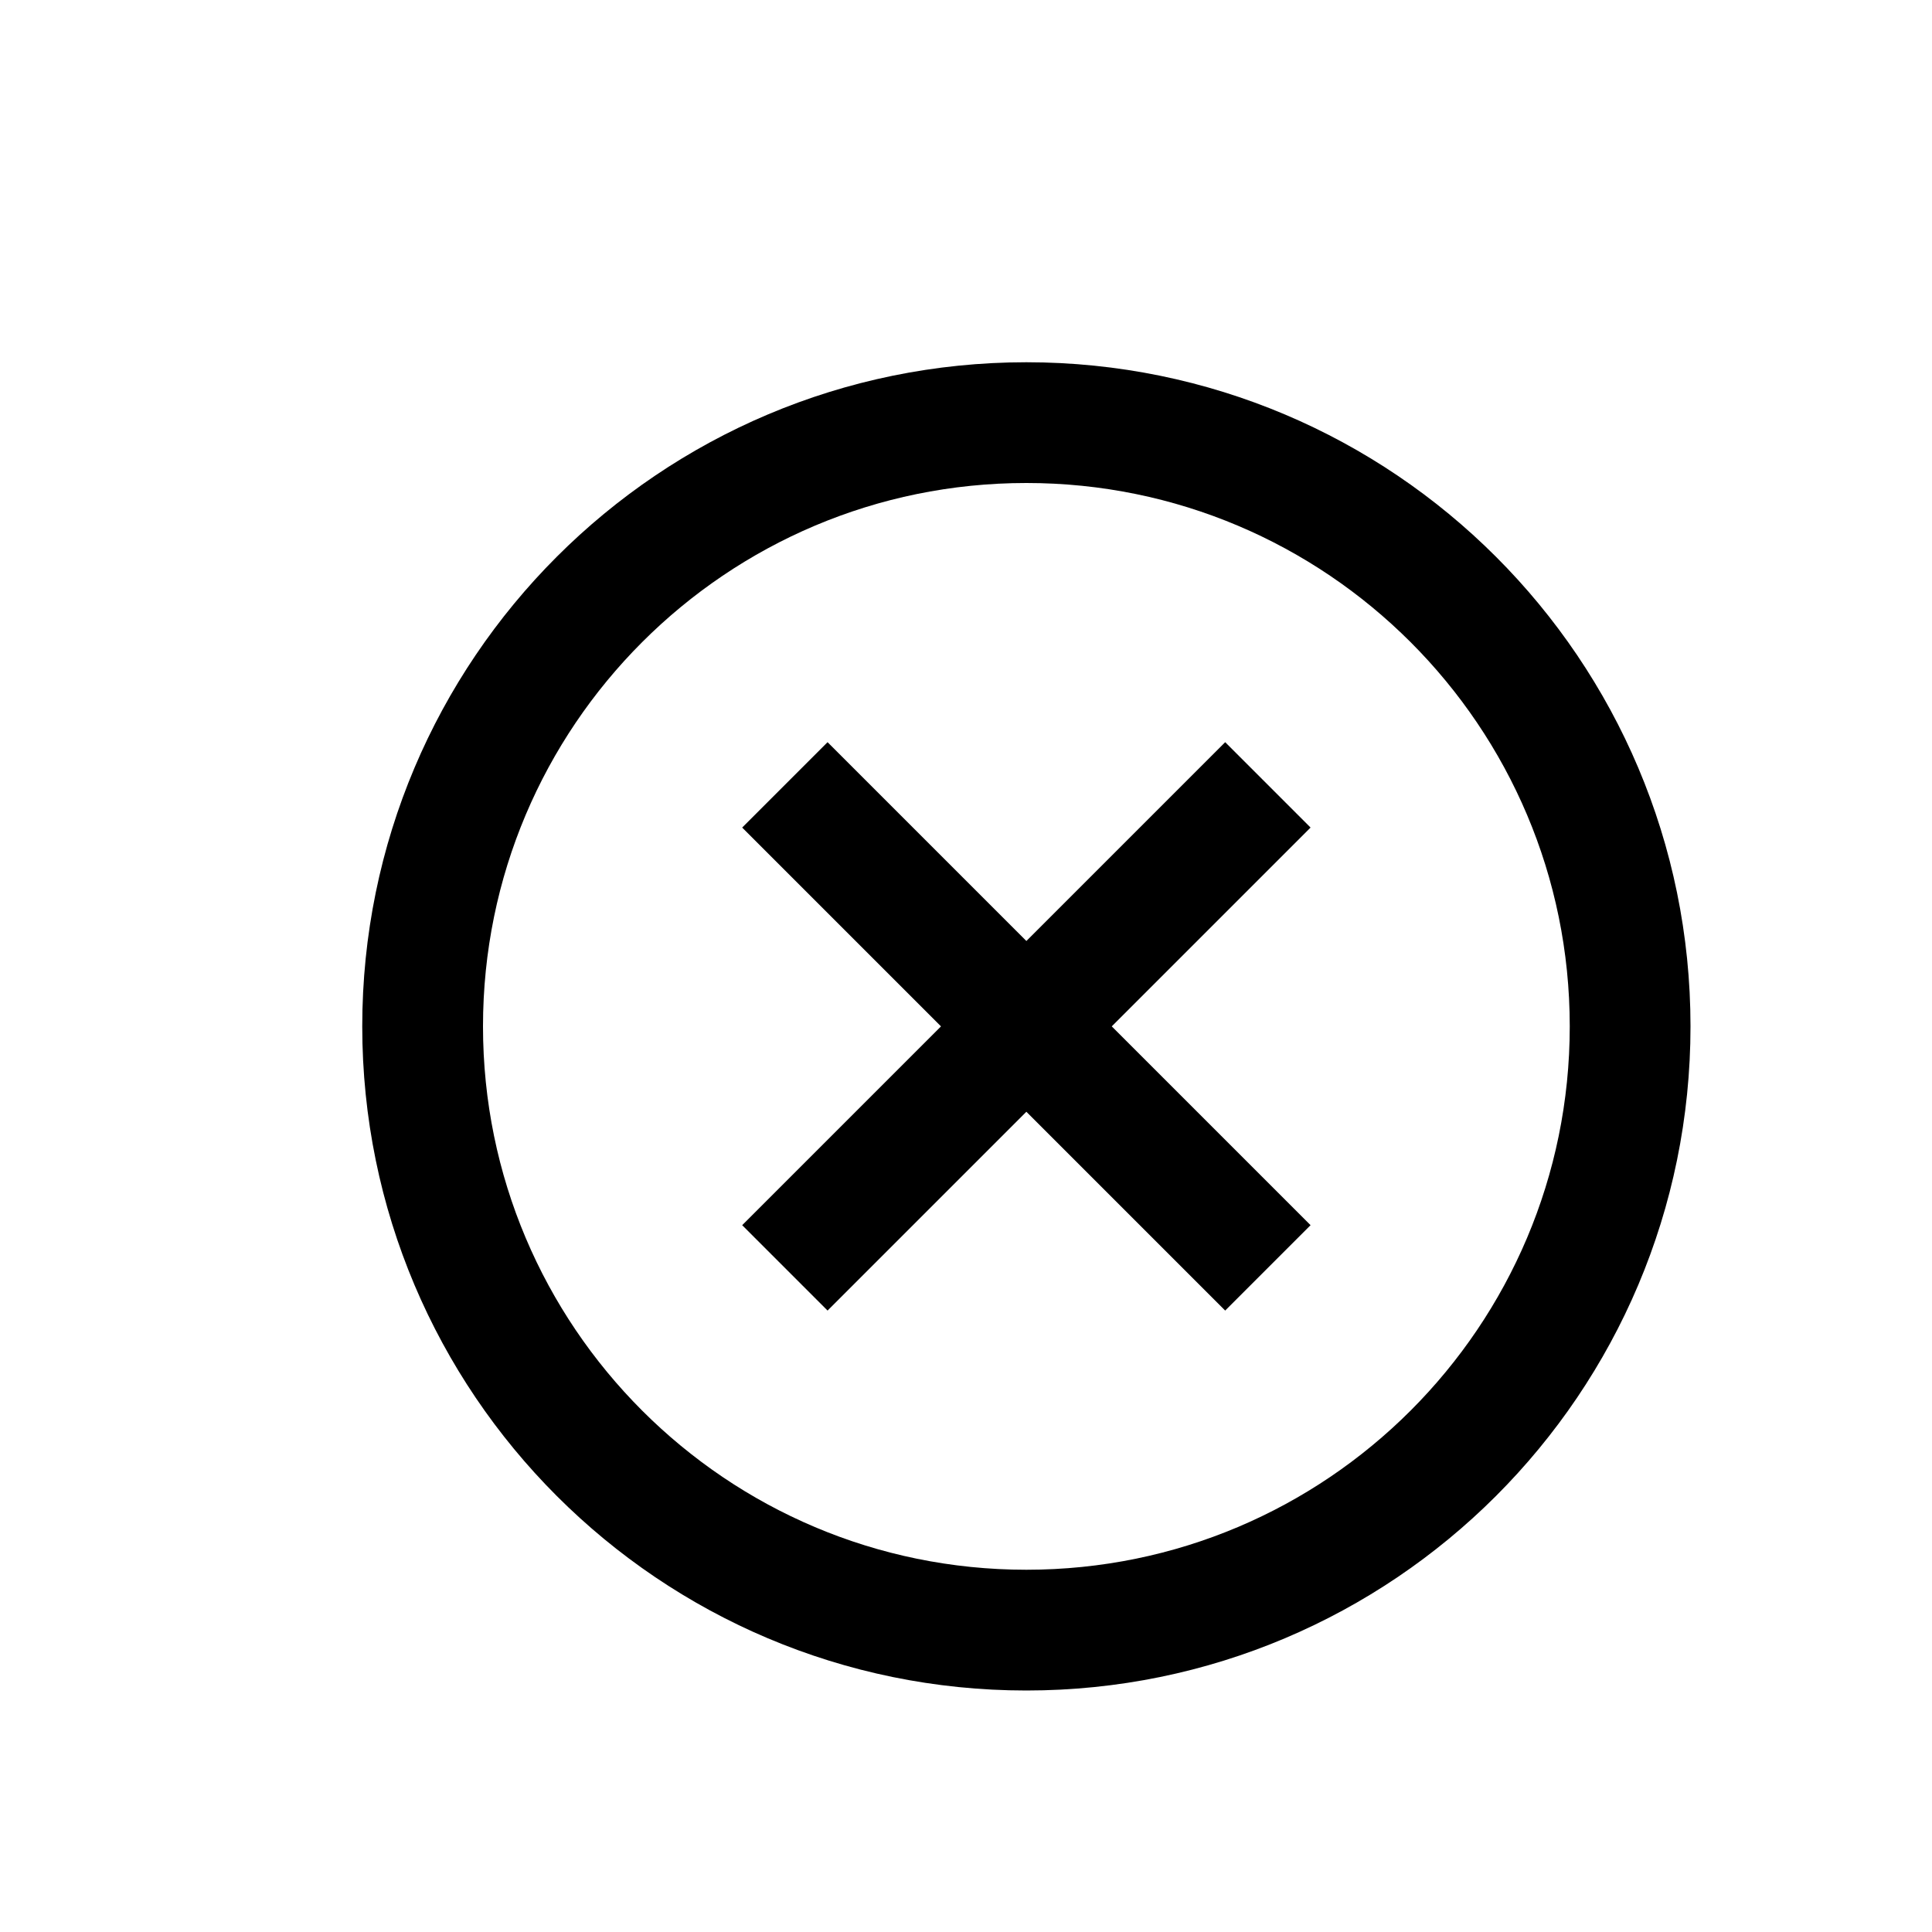
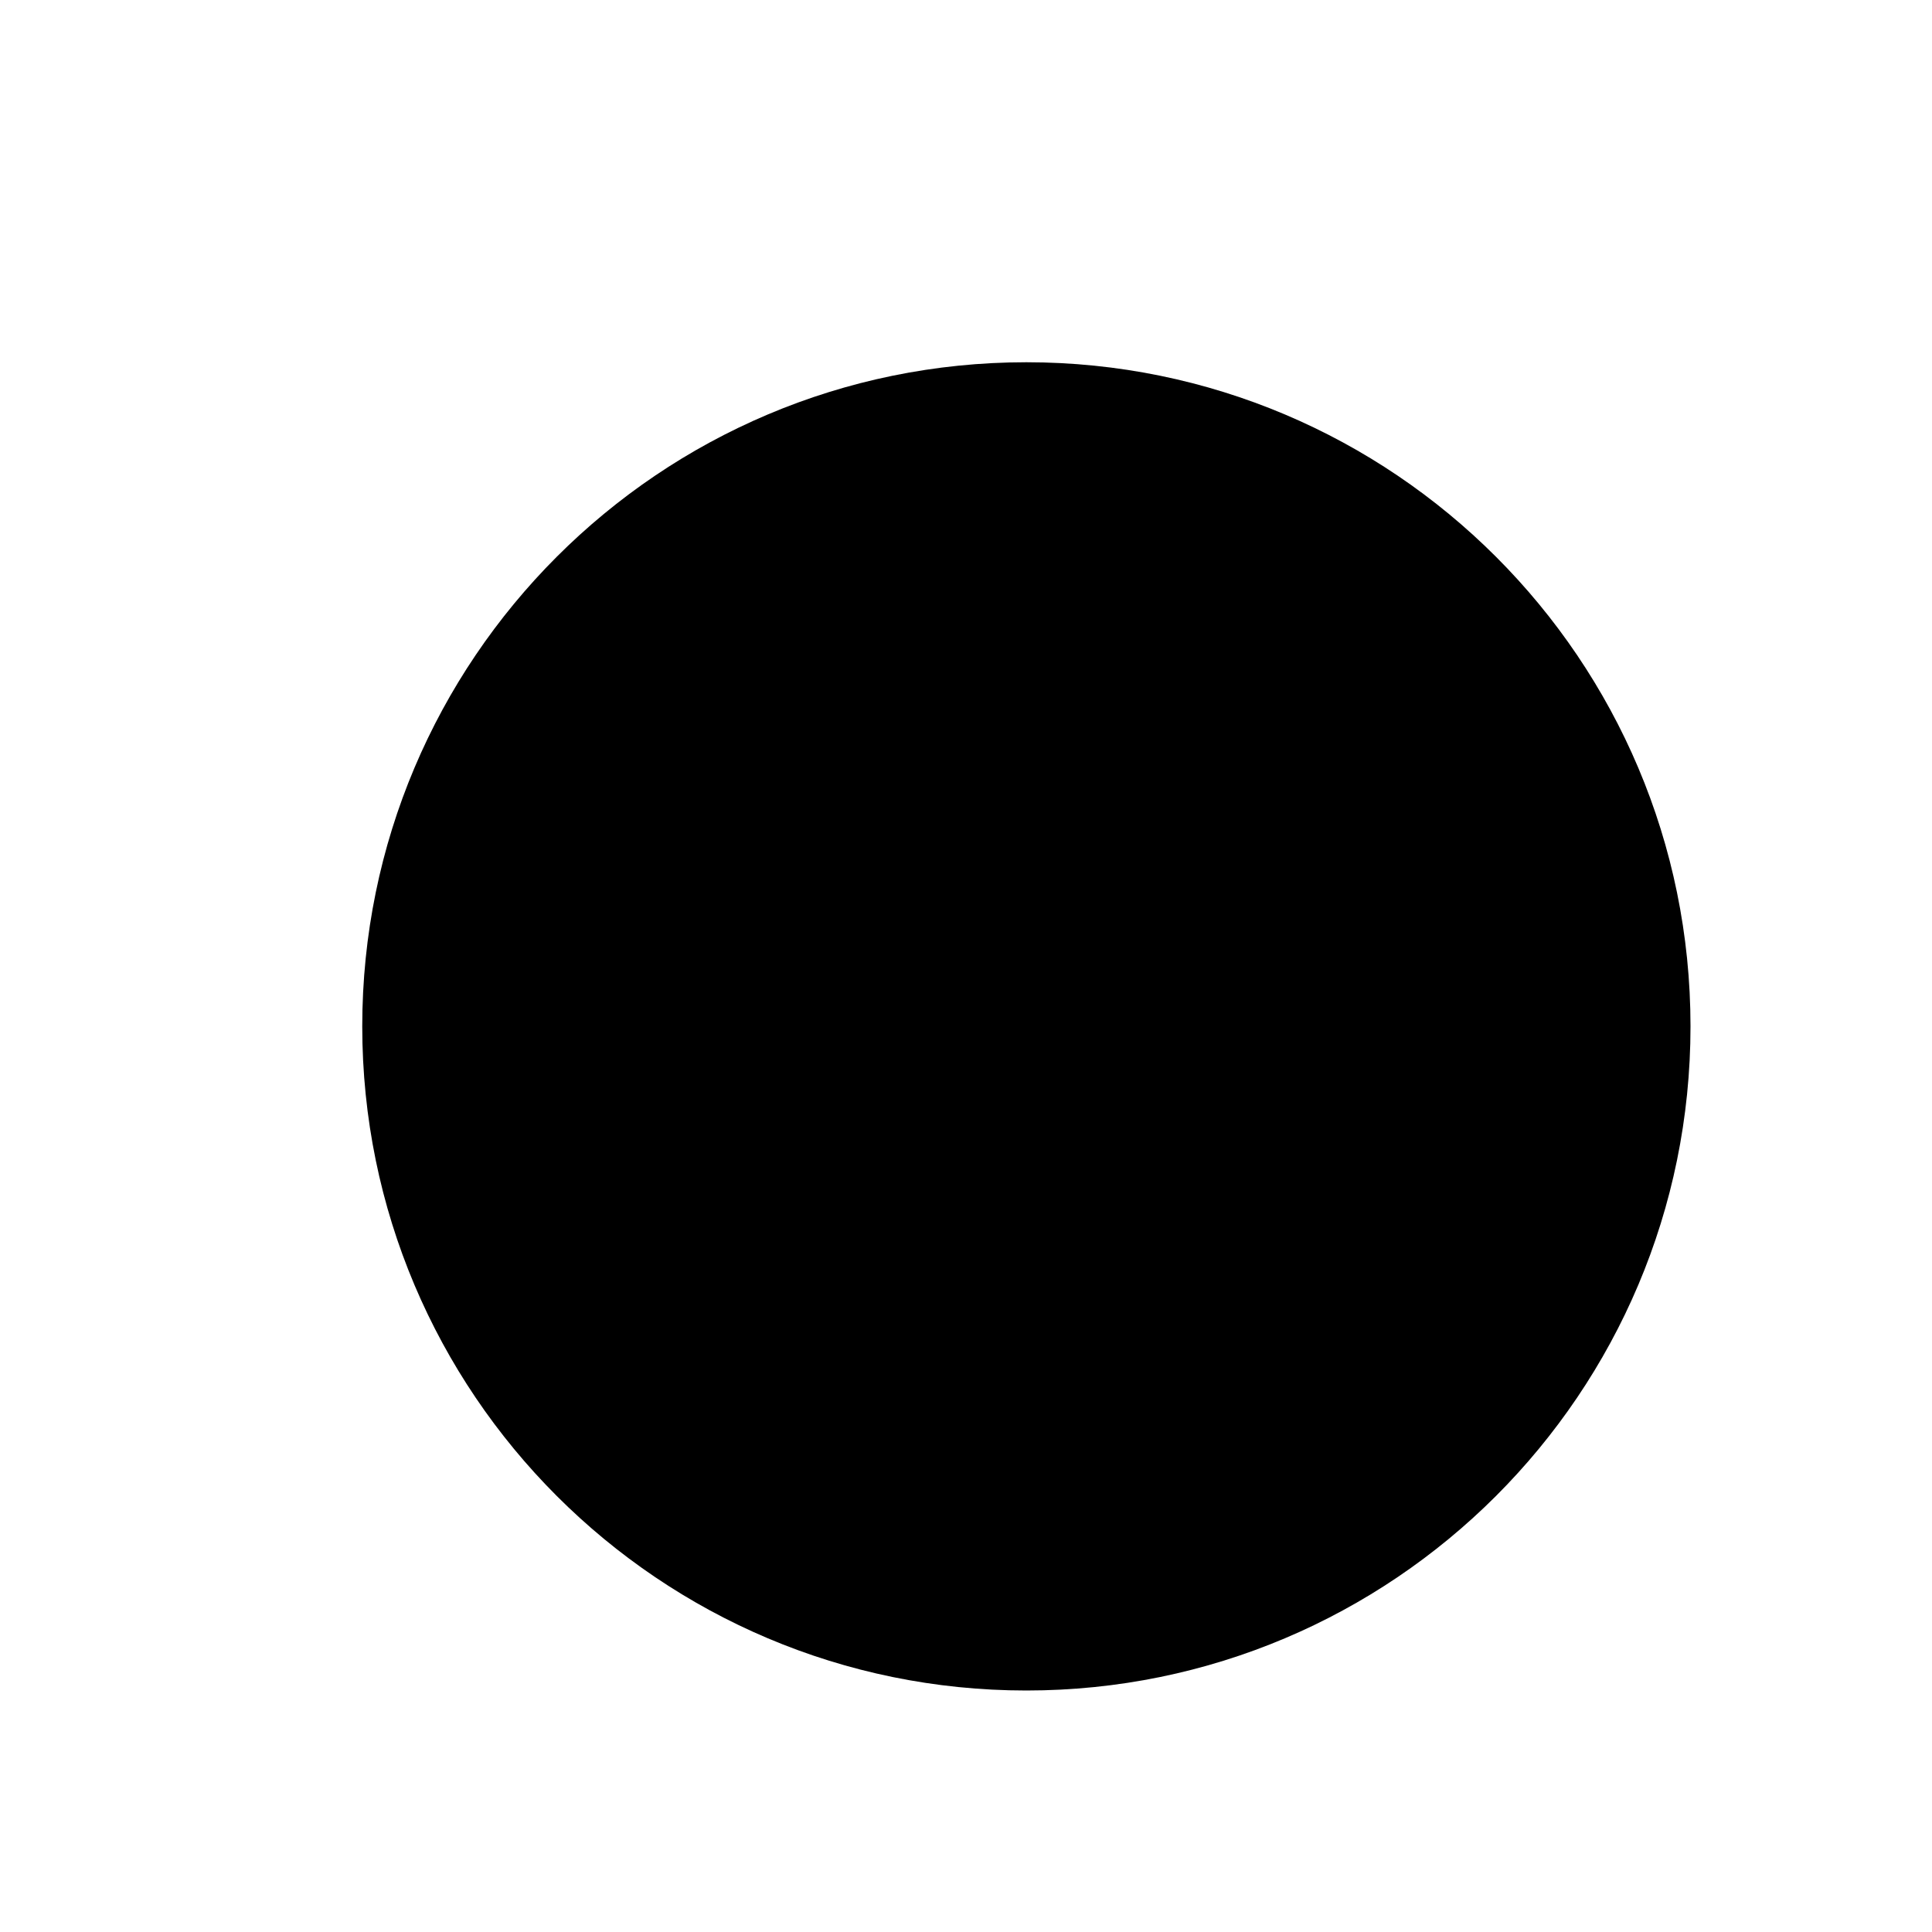
- <svg xmlns="http://www.w3.org/2000/svg" viewBox="0 0 16 16" fill="none" stroke="currentColor" stroke-width="1" stroke-linecap="butt" stroke-linejoin="miter">
-   <path d="M3.5 8.5A5 5 0 1 1 13.5 8.5A5 5 0 1 1 3.5 8.5M6.5 6.5L10.5 10.5M10.5 6.5L6.5 10.5" />
+ <svg xmlns="http://www.w3.org/2000/svg" viewBox="0 0 16 16" fill="currentColor" stroke="none" stroke-width="1" stroke-linecap="butt" stroke-linejoin="miter">
+   <path d="M3 8.5A5.5 5.5 0 1 1 14 8.5A5.5 5.5 0 1 1 3 8.5M6 7L7 6L8.5 7.5L10 6L11 7L9.5 8.5L11 10L10 11L8.5 9.5L7 11L6 10L7.5 8.5Z" />
</svg>
